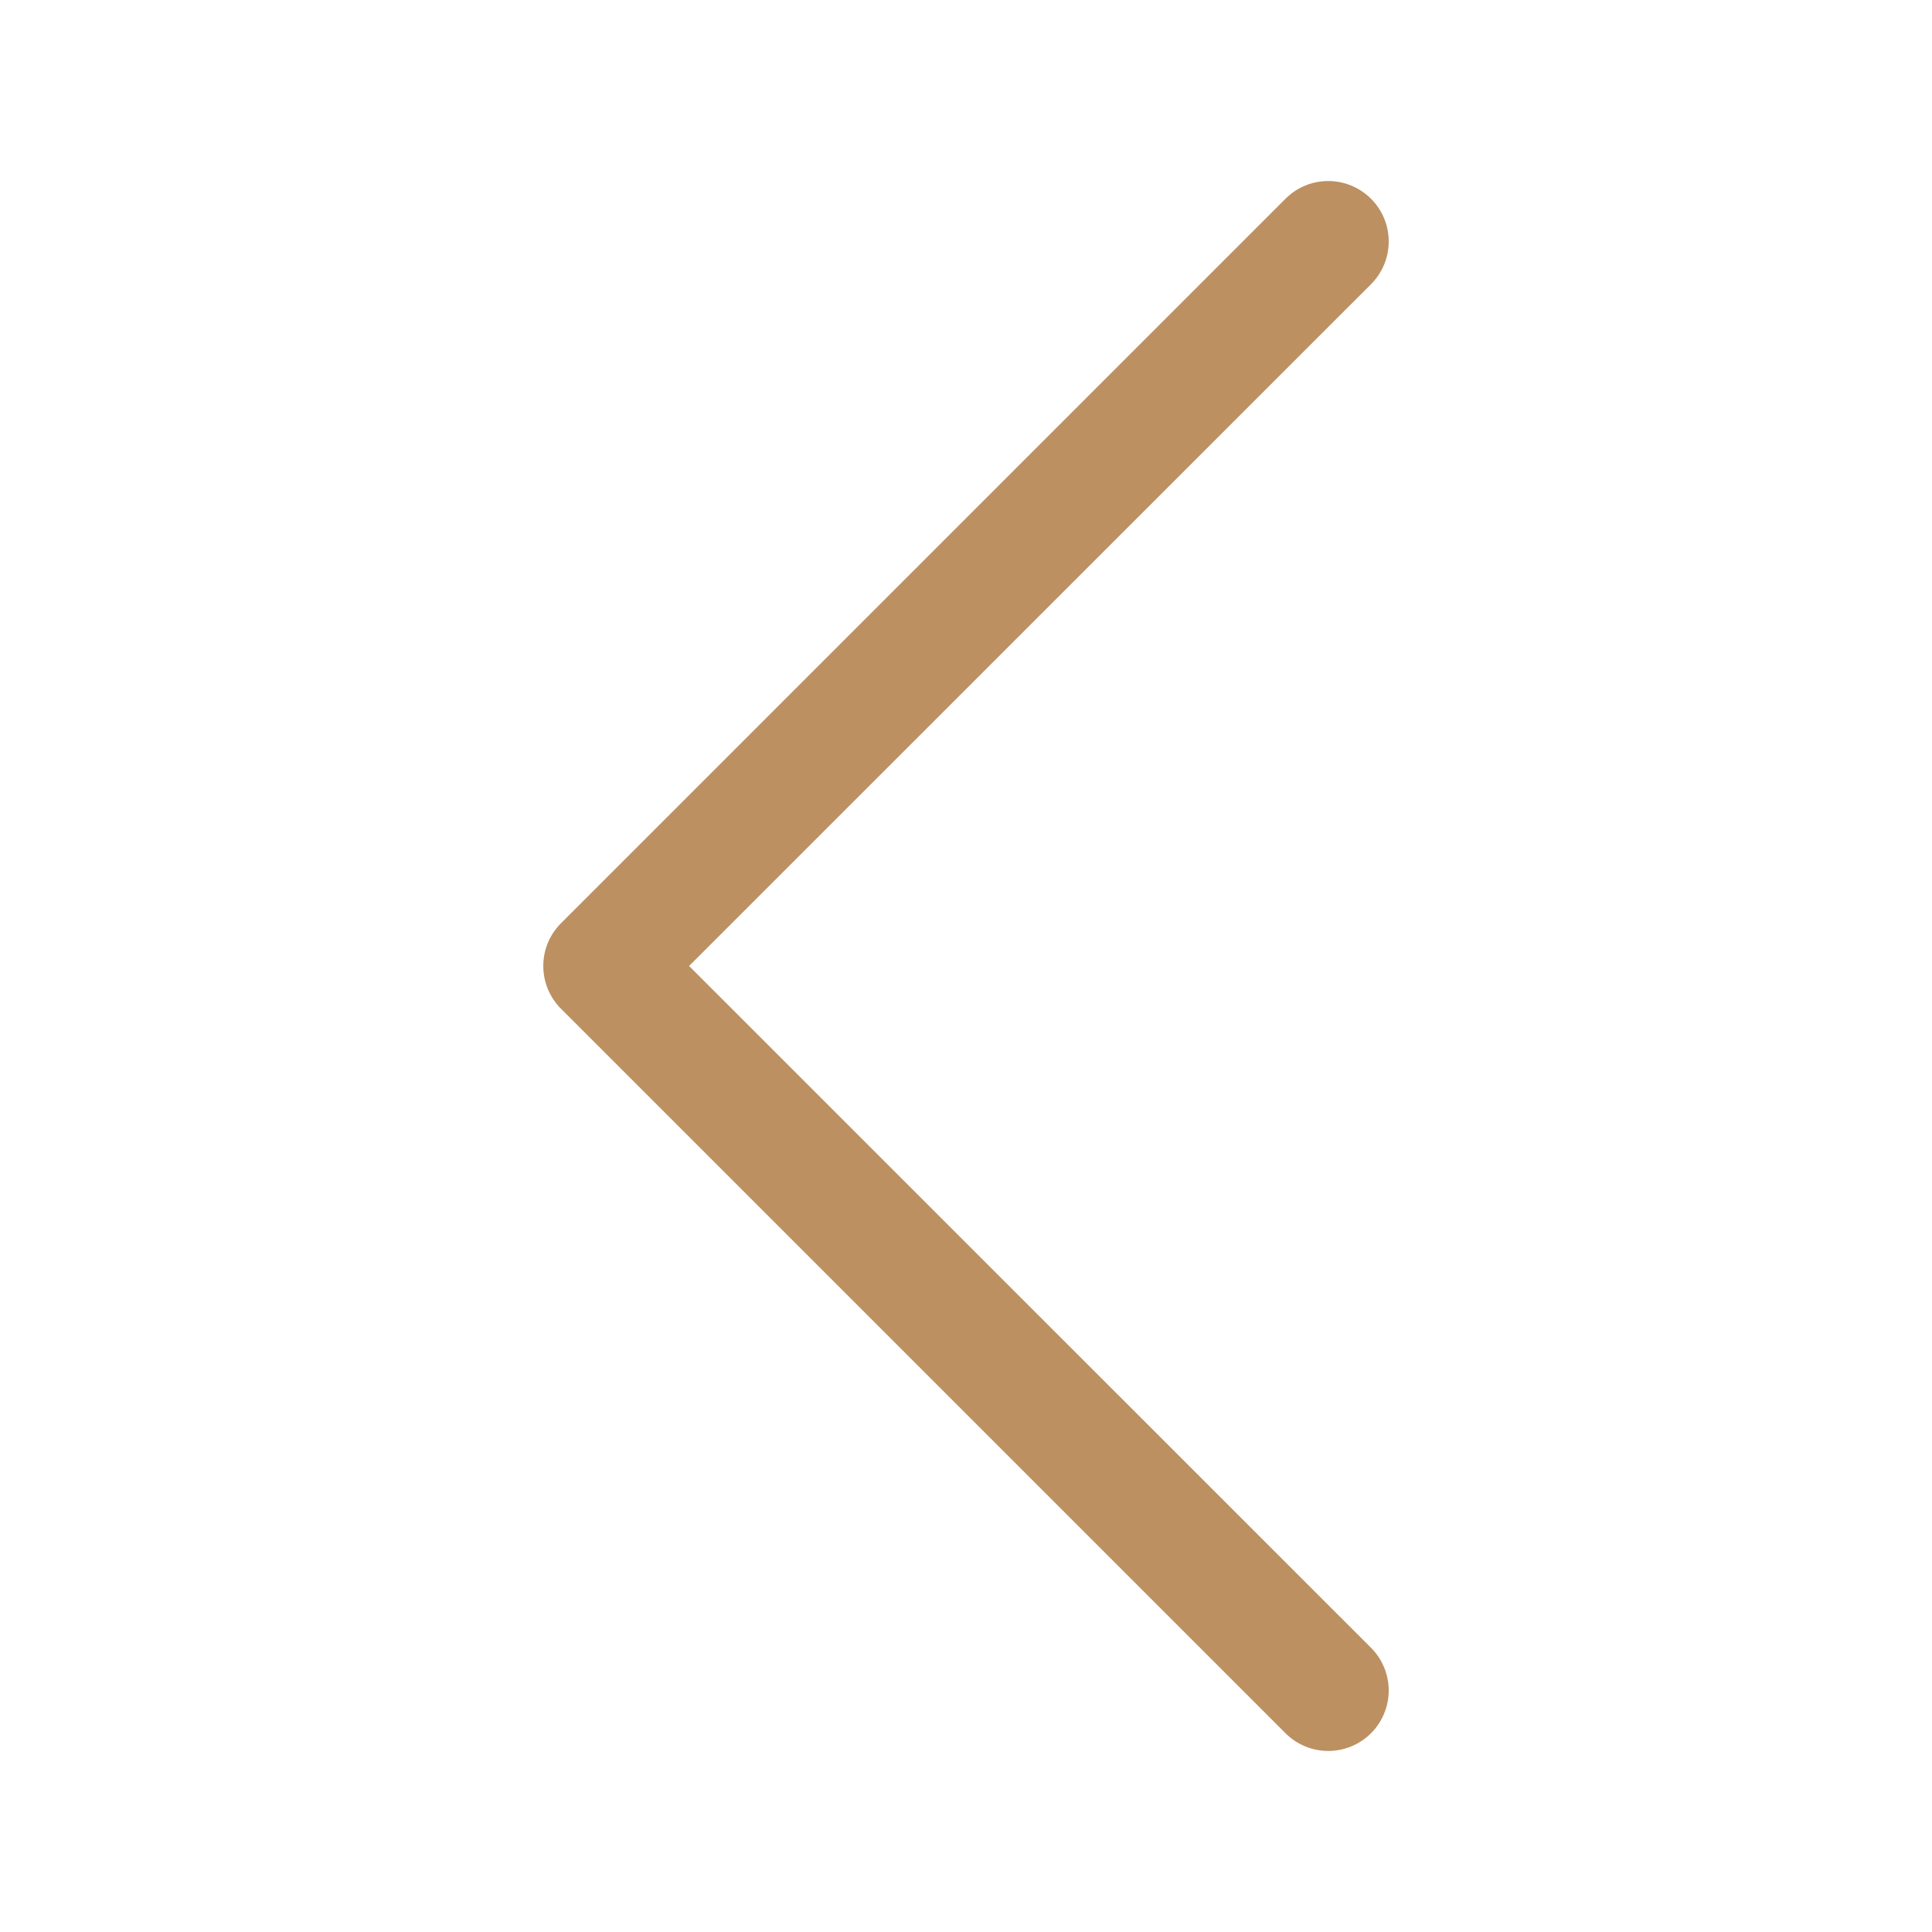
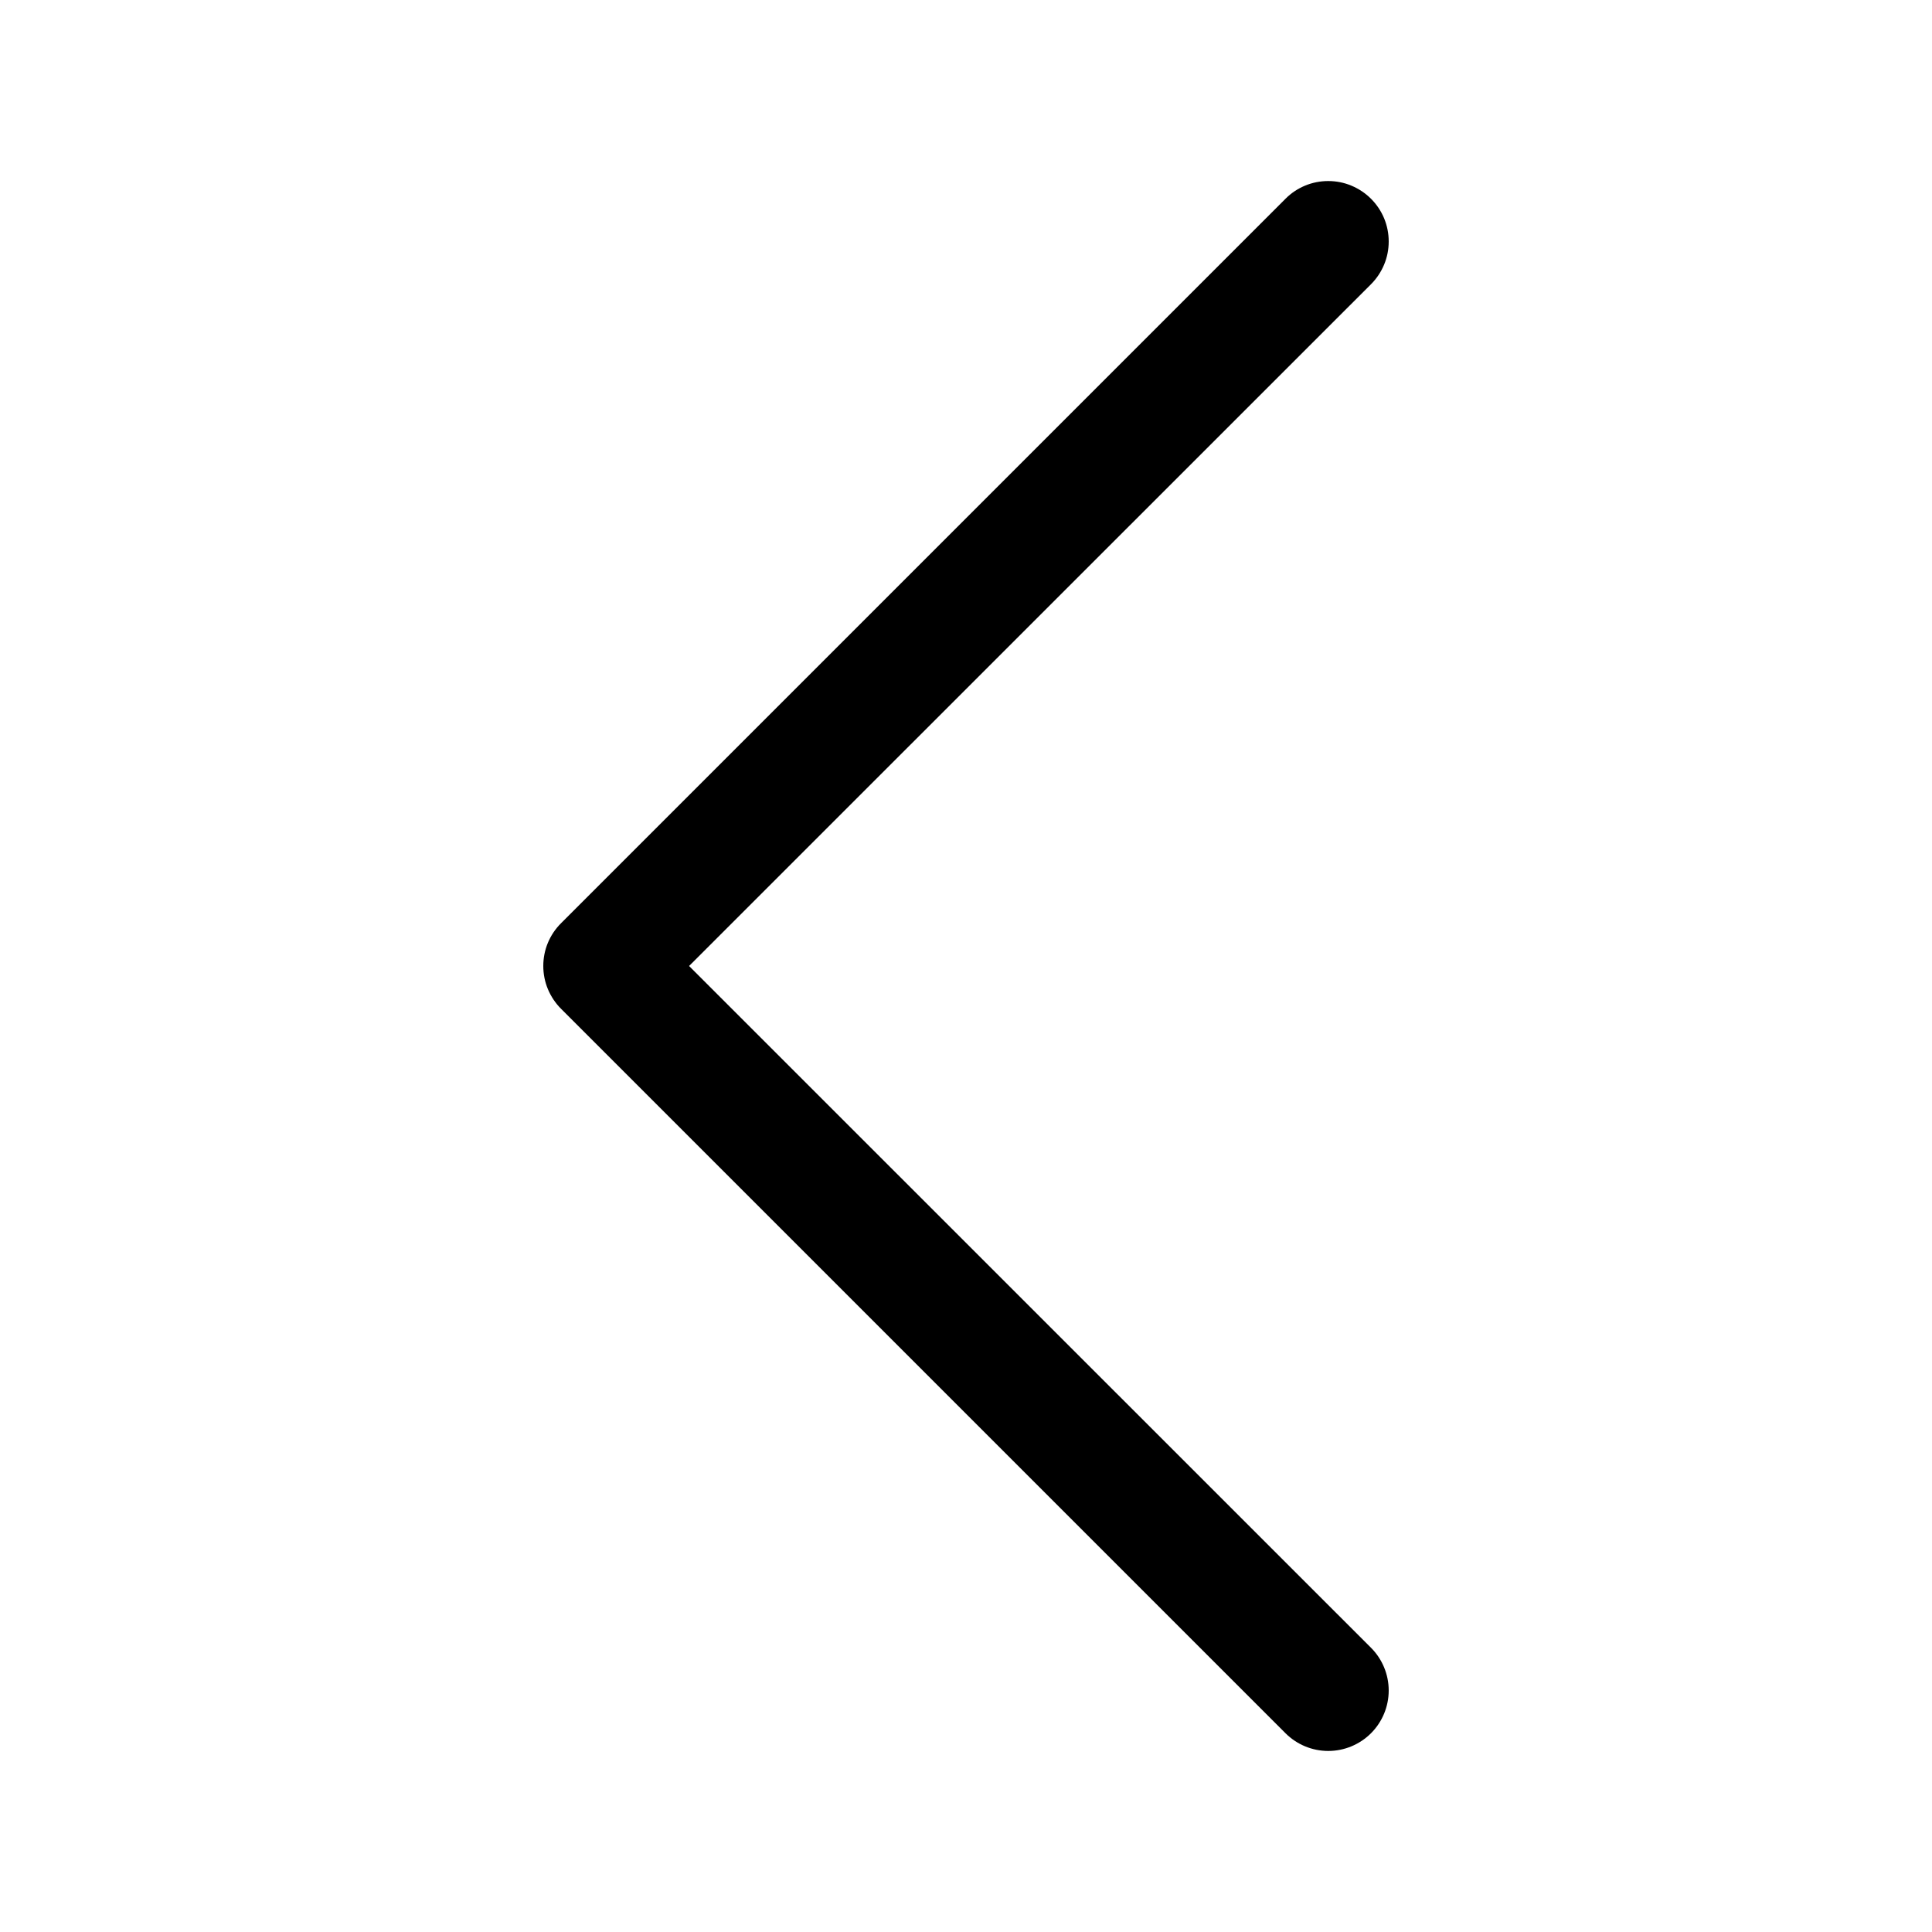
<svg xmlns="http://www.w3.org/2000/svg" width="54" height="54" viewBox="0 0 24 24" fill="none">
-   <path fill-rule="evenodd" clip-rule="evenodd" d="M17.031 2.469C17.101 2.539 17.156 2.621 17.194 2.712C17.232 2.804 17.251 2.901 17.251 3C17.251 3.099 17.232 3.196 17.194 3.287C17.156 3.378 17.101 3.461 17.031 3.531L8.56 12L17.031 20.469C17.172 20.61 17.251 20.801 17.251 21C17.251 21.199 17.172 21.39 17.031 21.531C16.89 21.672 16.699 21.751 16.5 21.751C16.301 21.751 16.11 21.672 15.969 21.531L6.969 12.531C6.899 12.461 6.844 12.378 6.806 12.287C6.768 12.196 6.749 12.098 6.749 12C6.749 11.901 6.768 11.803 6.806 11.712C6.844 11.621 6.899 11.539 6.969 11.469L15.969 2.469C16.038 2.399 16.121 2.344 16.212 2.306C16.303 2.268 16.401 2.249 16.5 2.249C16.599 2.249 16.696 2.268 16.787 2.306C16.878 2.344 16.961 2.399 17.031 2.469Z" fill="#BC9061" />
+   <path fill-rule="evenodd" clip-rule="evenodd" d="M17.031 2.469C17.101 2.539 17.156 2.621 17.194 2.712C17.232 2.804 17.251 2.901 17.251 3C17.251 3.099 17.232 3.196 17.194 3.287C17.156 3.378 17.101 3.461 17.031 3.531L8.56 12L17.031 20.469C17.172 20.61 17.251 20.801 17.251 21C17.251 21.199 17.172 21.39 17.031 21.531C16.89 21.672 16.699 21.751 16.5 21.751C16.301 21.751 16.11 21.672 15.969 21.531L6.969 12.531C6.899 12.461 6.844 12.378 6.806 12.287C6.768 12.196 6.749 12.098 6.749 12C6.749 11.901 6.768 11.803 6.806 11.712C6.844 11.621 6.899 11.539 6.969 11.469L15.969 2.469C16.038 2.399 16.121 2.344 16.212 2.306C16.303 2.268 16.401 2.249 16.5 2.249C16.599 2.249 16.696 2.268 16.787 2.306C16.878 2.344 16.961 2.399 17.031 2.469Z" fill="currentColor" />
</svg>
